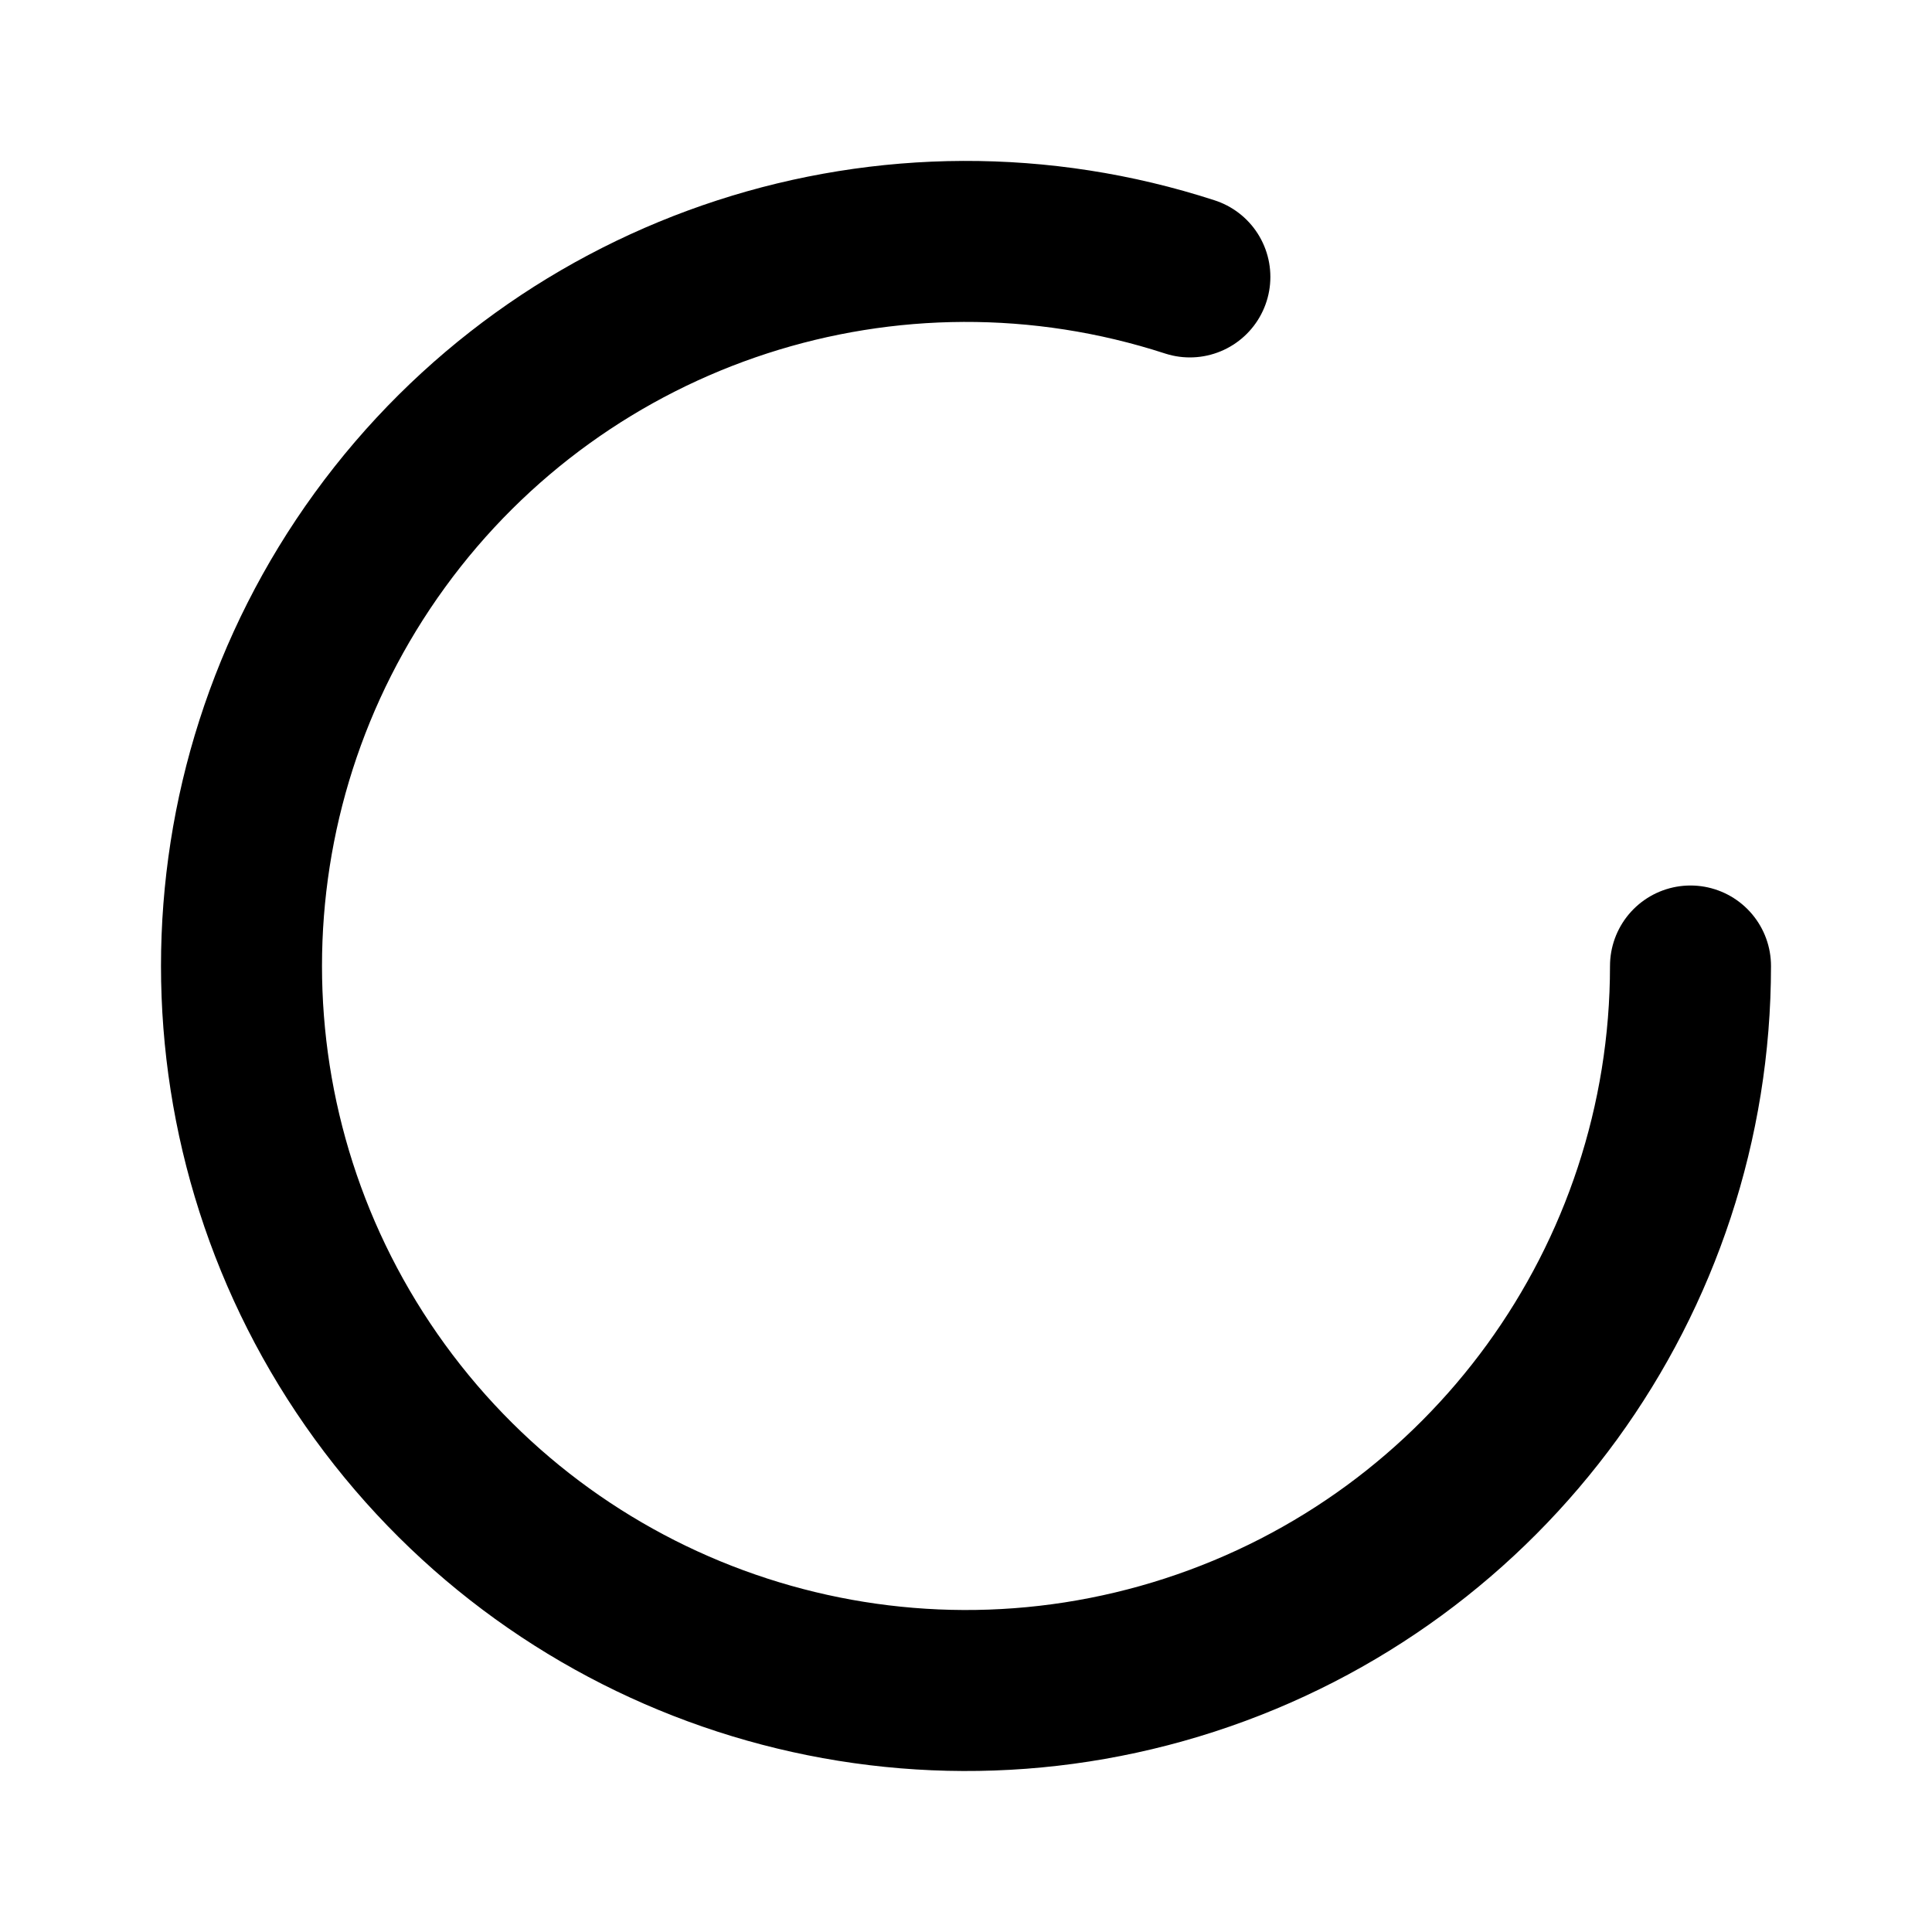
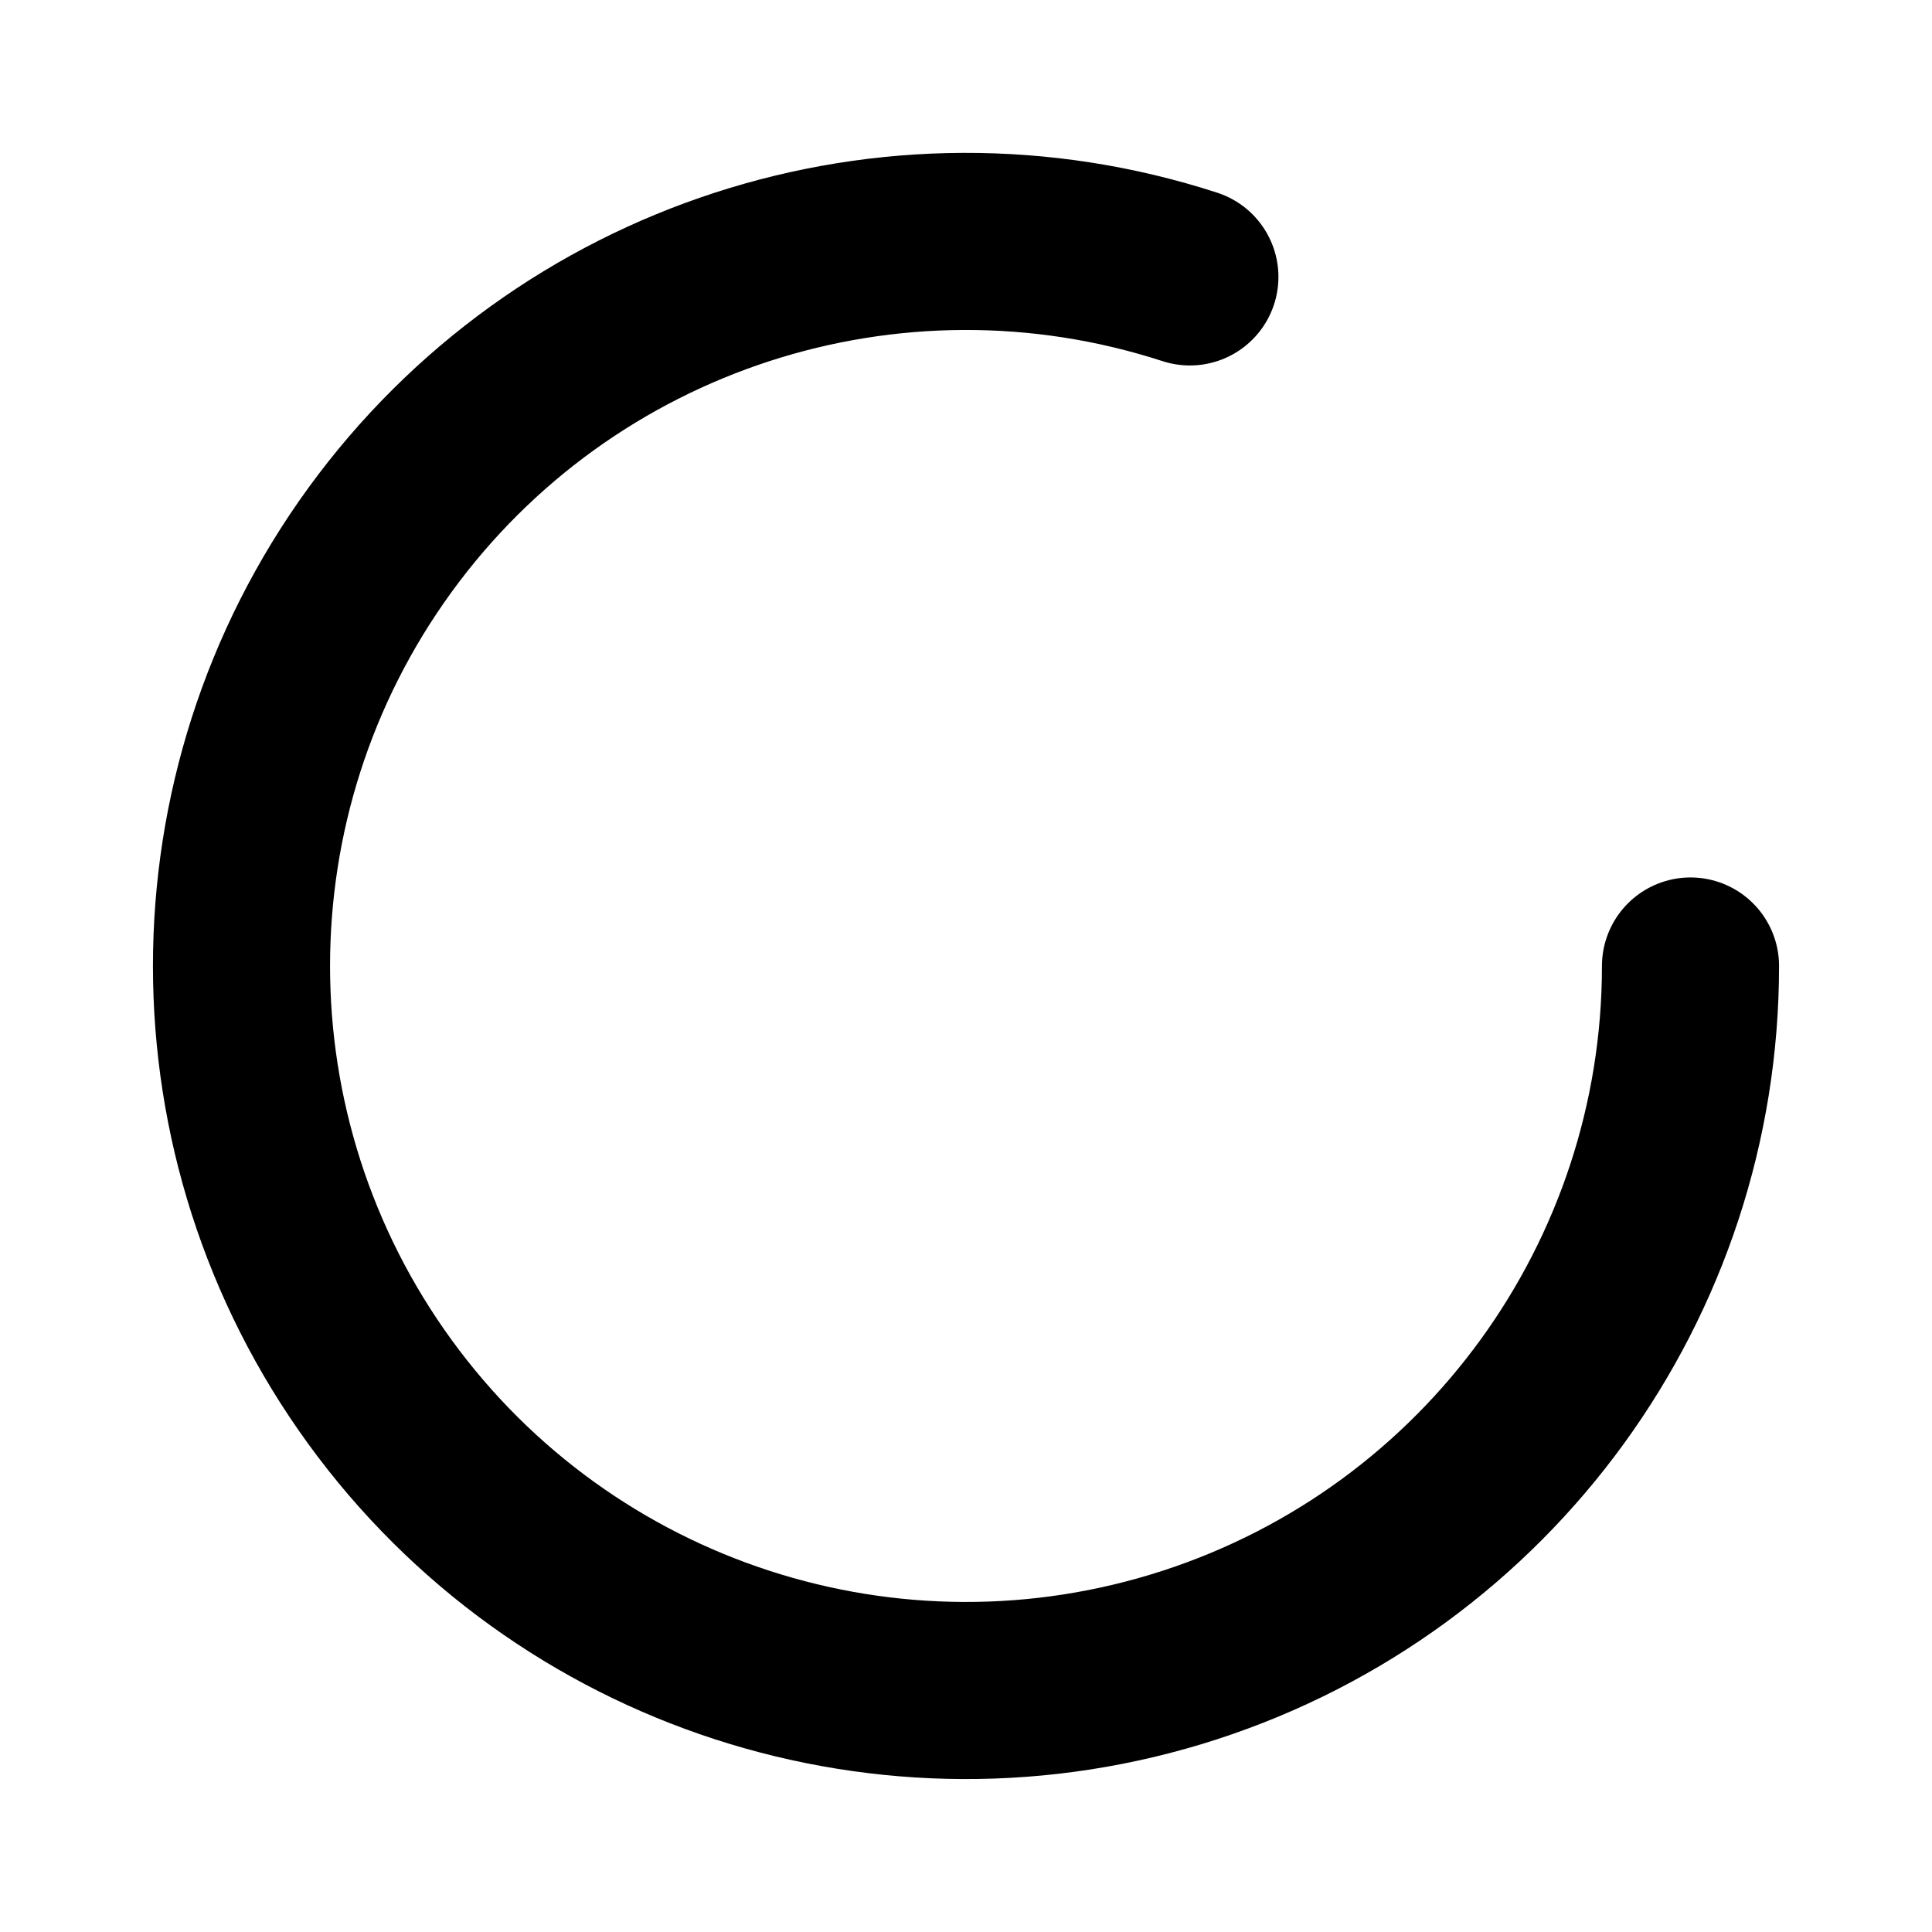
- <svg xmlns="http://www.w3.org/2000/svg" viewBox="0 0 24 24" fill="none" stroke="#000" stroke-width="2" stroke-linecap="round" stroke-linejoin="round">
+ <svg xmlns="http://www.w3.org/2000/svg" viewBox="0 0 24 24" fill="none" stroke="#000" stroke-width="2.2" stroke-linecap="round" stroke-linejoin="round">
  <path d="M21 12a9 9 0 1 1-6.219-8.56" />
</svg>
